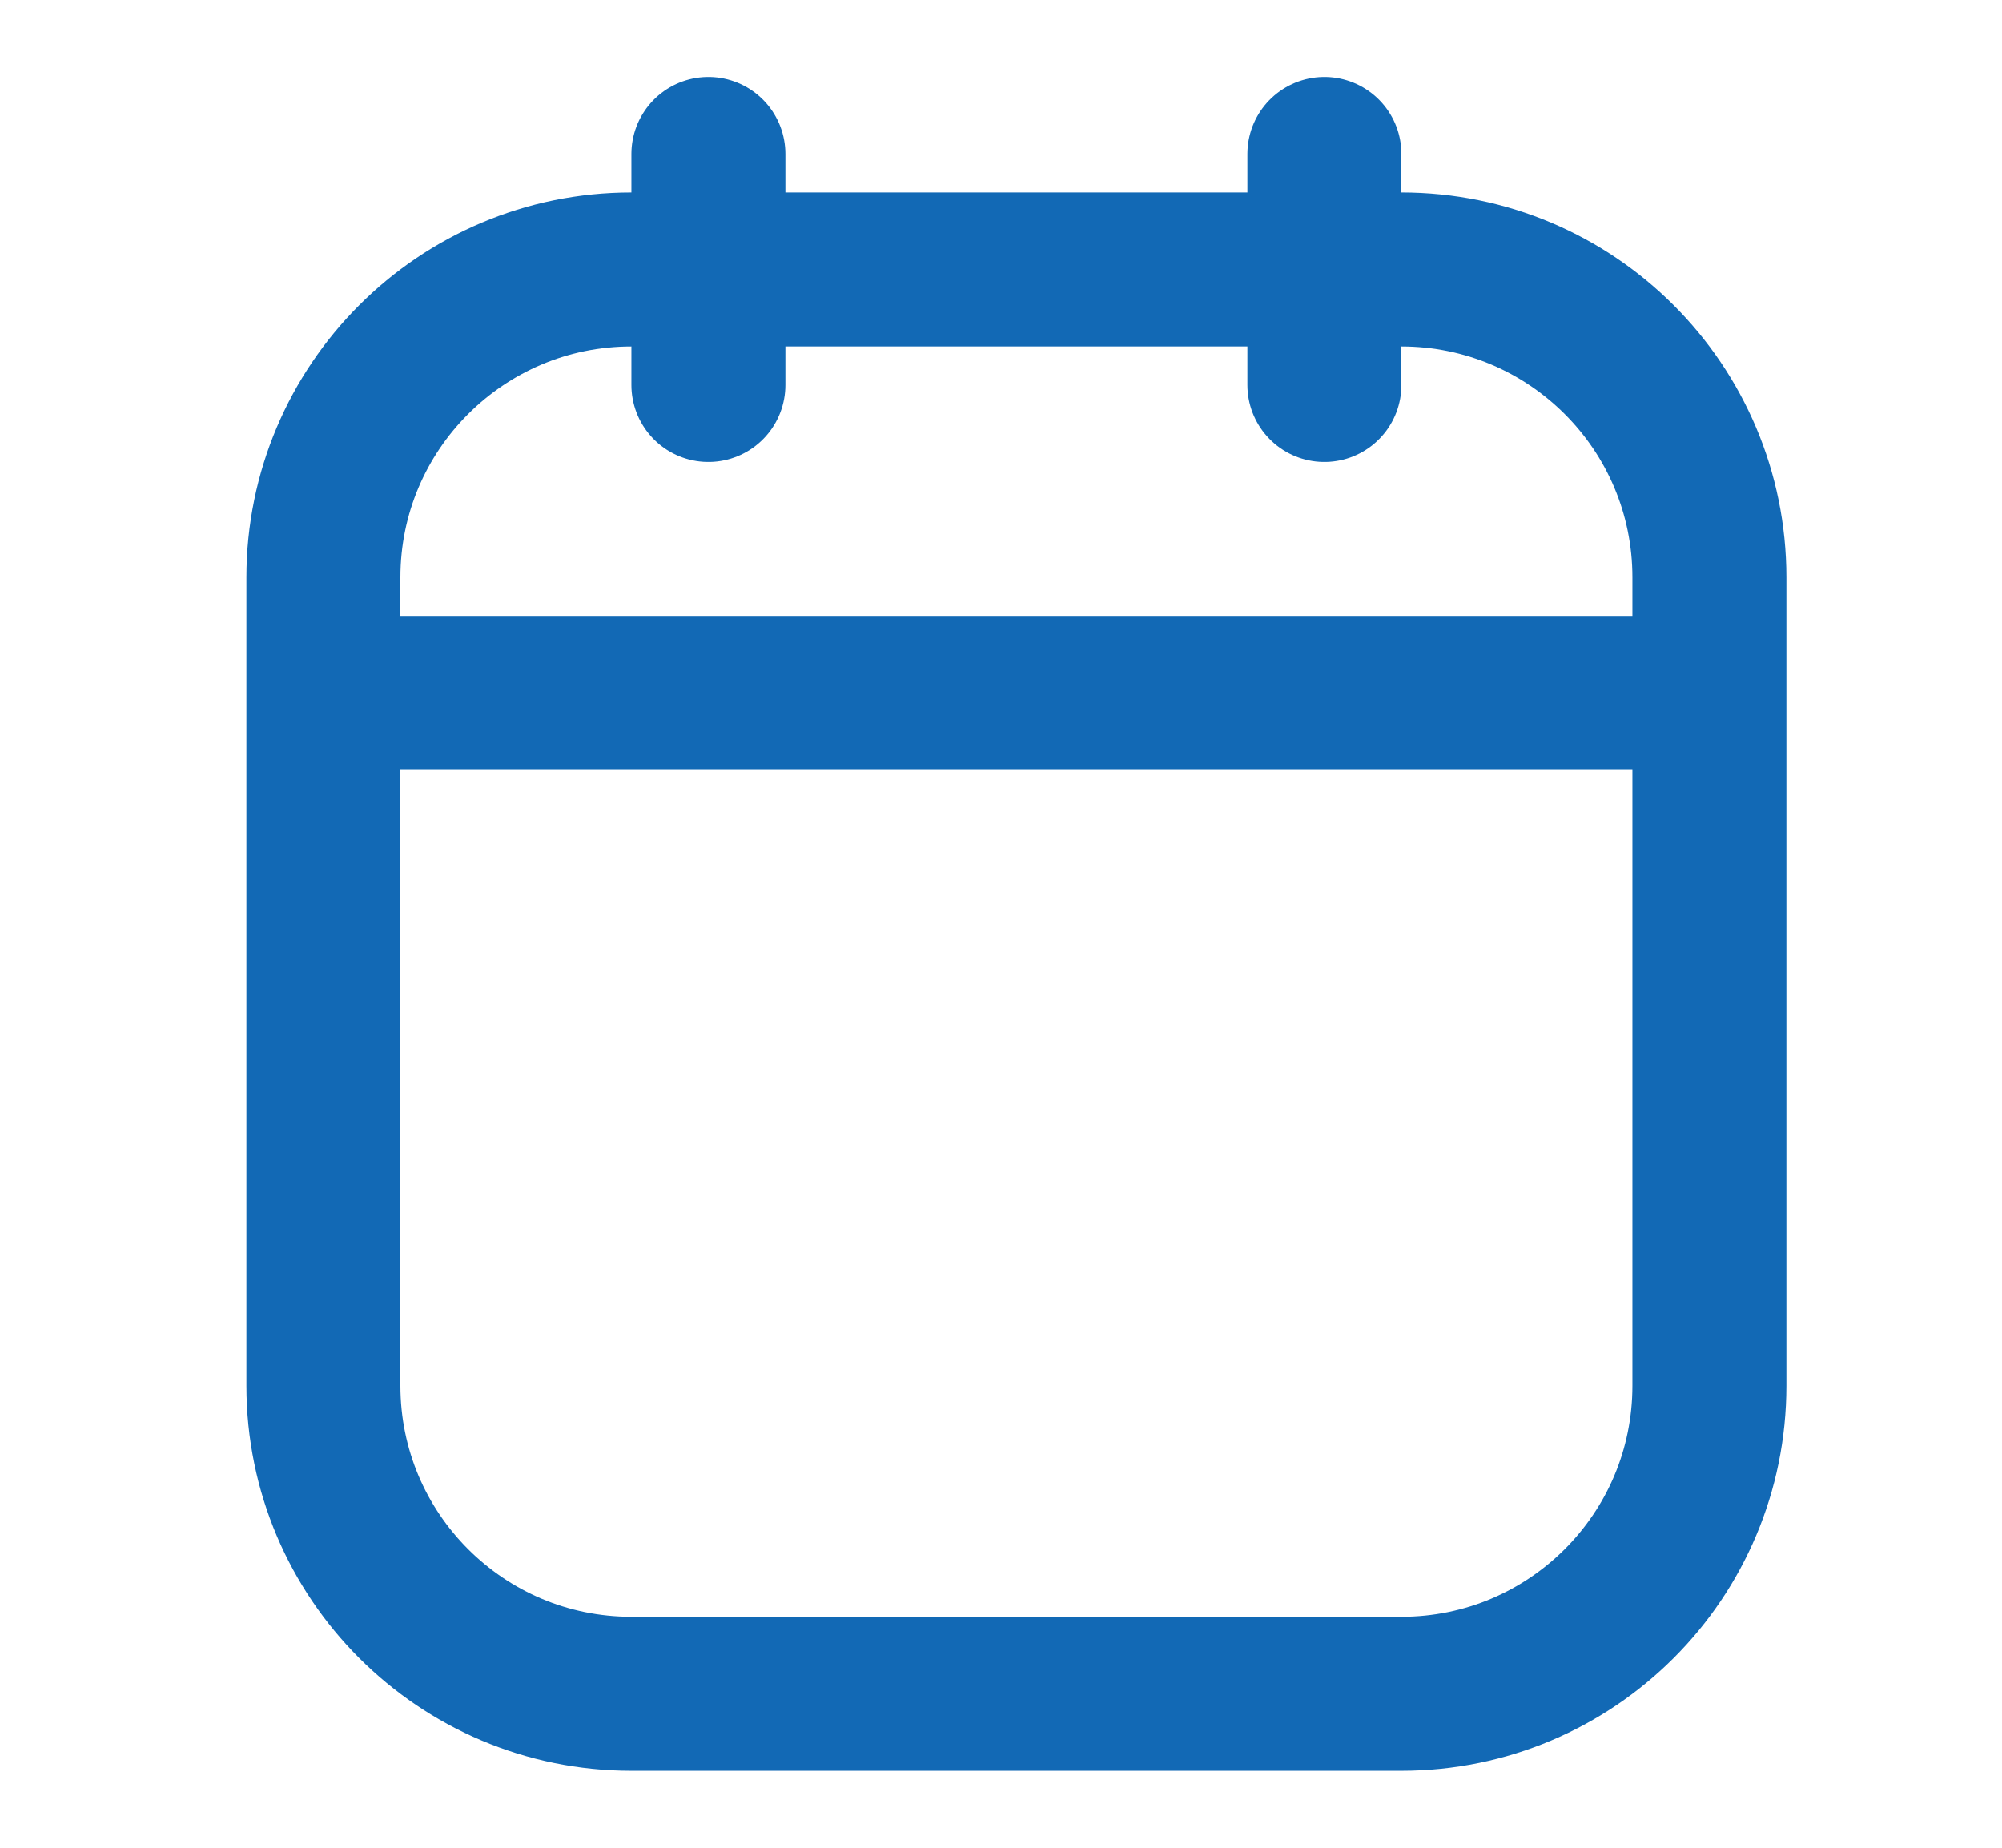
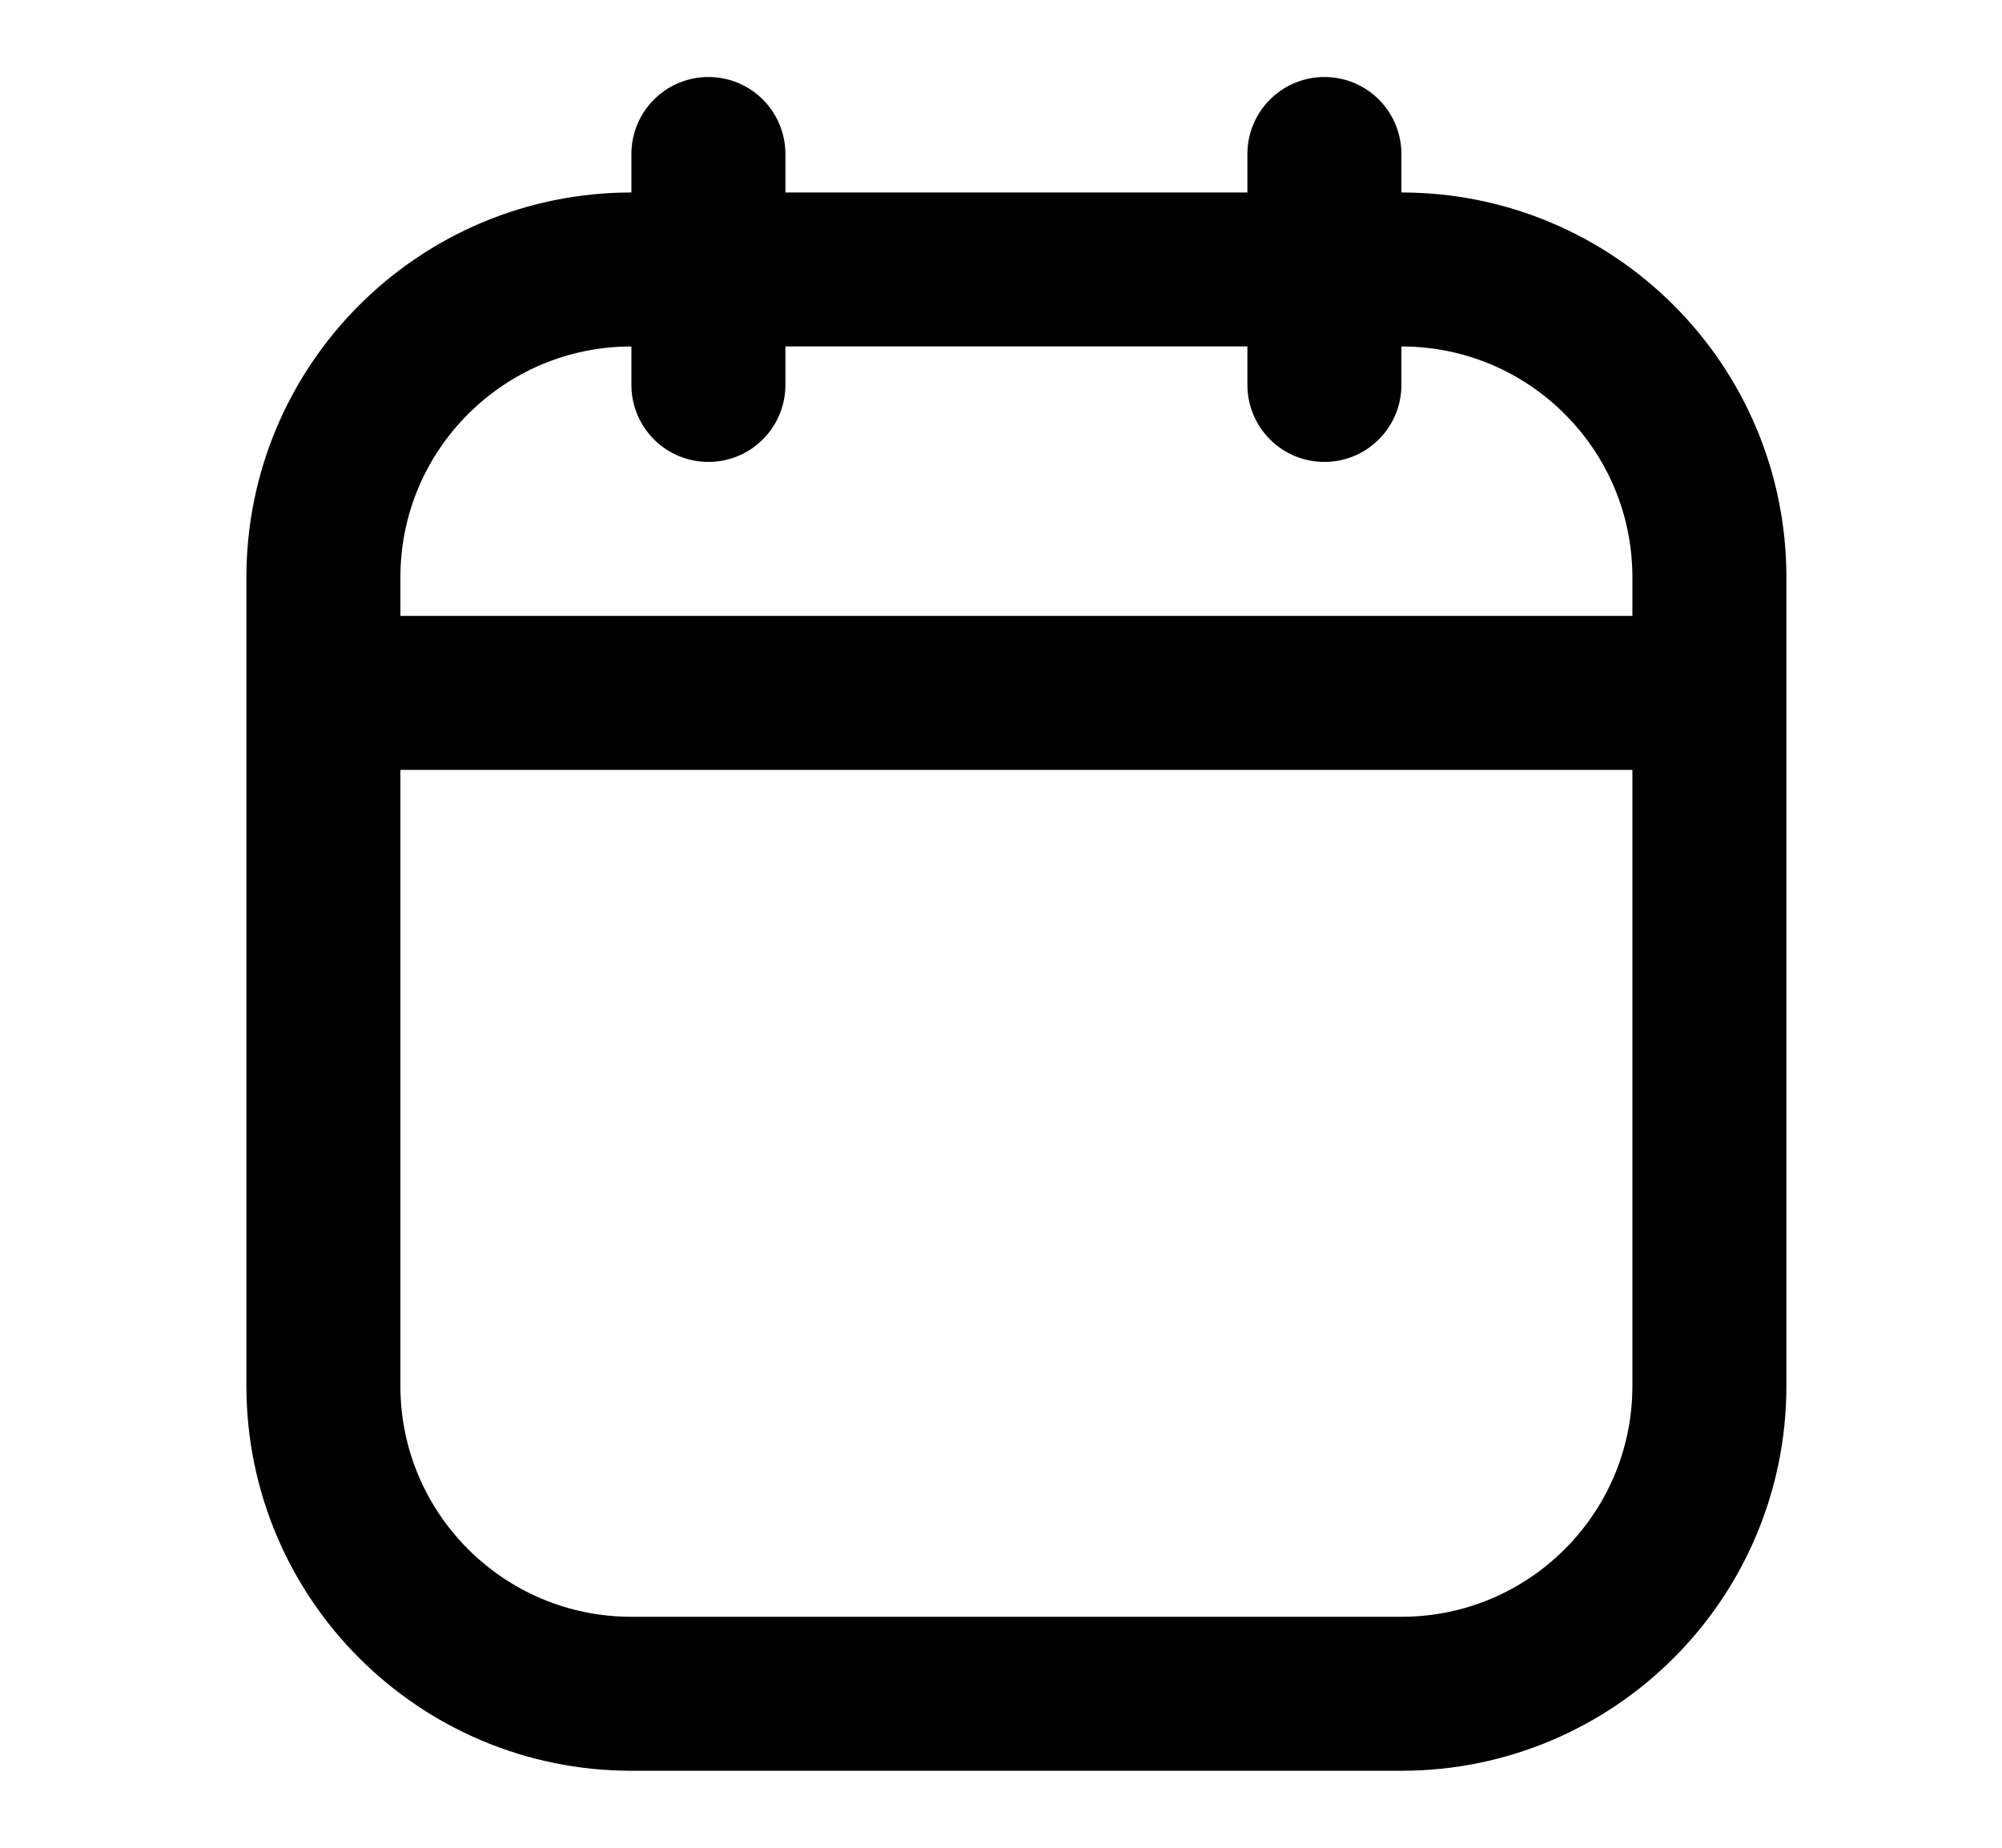
<svg xmlns="http://www.w3.org/2000/svg" width="13" height="12" viewBox="0 0 13 12" fill="none">
-   <path d="M2.1 4.5H11.1M4.6 1V2.5M8.6 1V2.5M4.1 11H9.1C10.205 11 11.1 10.105 11.1 9V3.75C11.1 2.645 10.205 1.75 9.1 1.75H4.1C2.996 1.75 2.1 2.645 2.1 3.75V9C2.1 10.105 2.996 11 4.1 11Z" stroke="#1269B5" stroke-linecap="round" stroke-linejoin="round" />
+   <path d="M2.1 4.5H11.1M4.6 1V2.5M8.6 1V2.5M4.1 11H9.1C10.205 11 11.1 10.105 11.1 9V3.75C11.1 2.645 10.205 1.75 9.1 1.75H4.1C2.996 1.75 2.1 2.645 2.1 3.75V9C2.1 10.105 2.996 11 4.1 11Z" stroke="black" stroke-linecap="round" stroke-linejoin="round" />
</svg>
